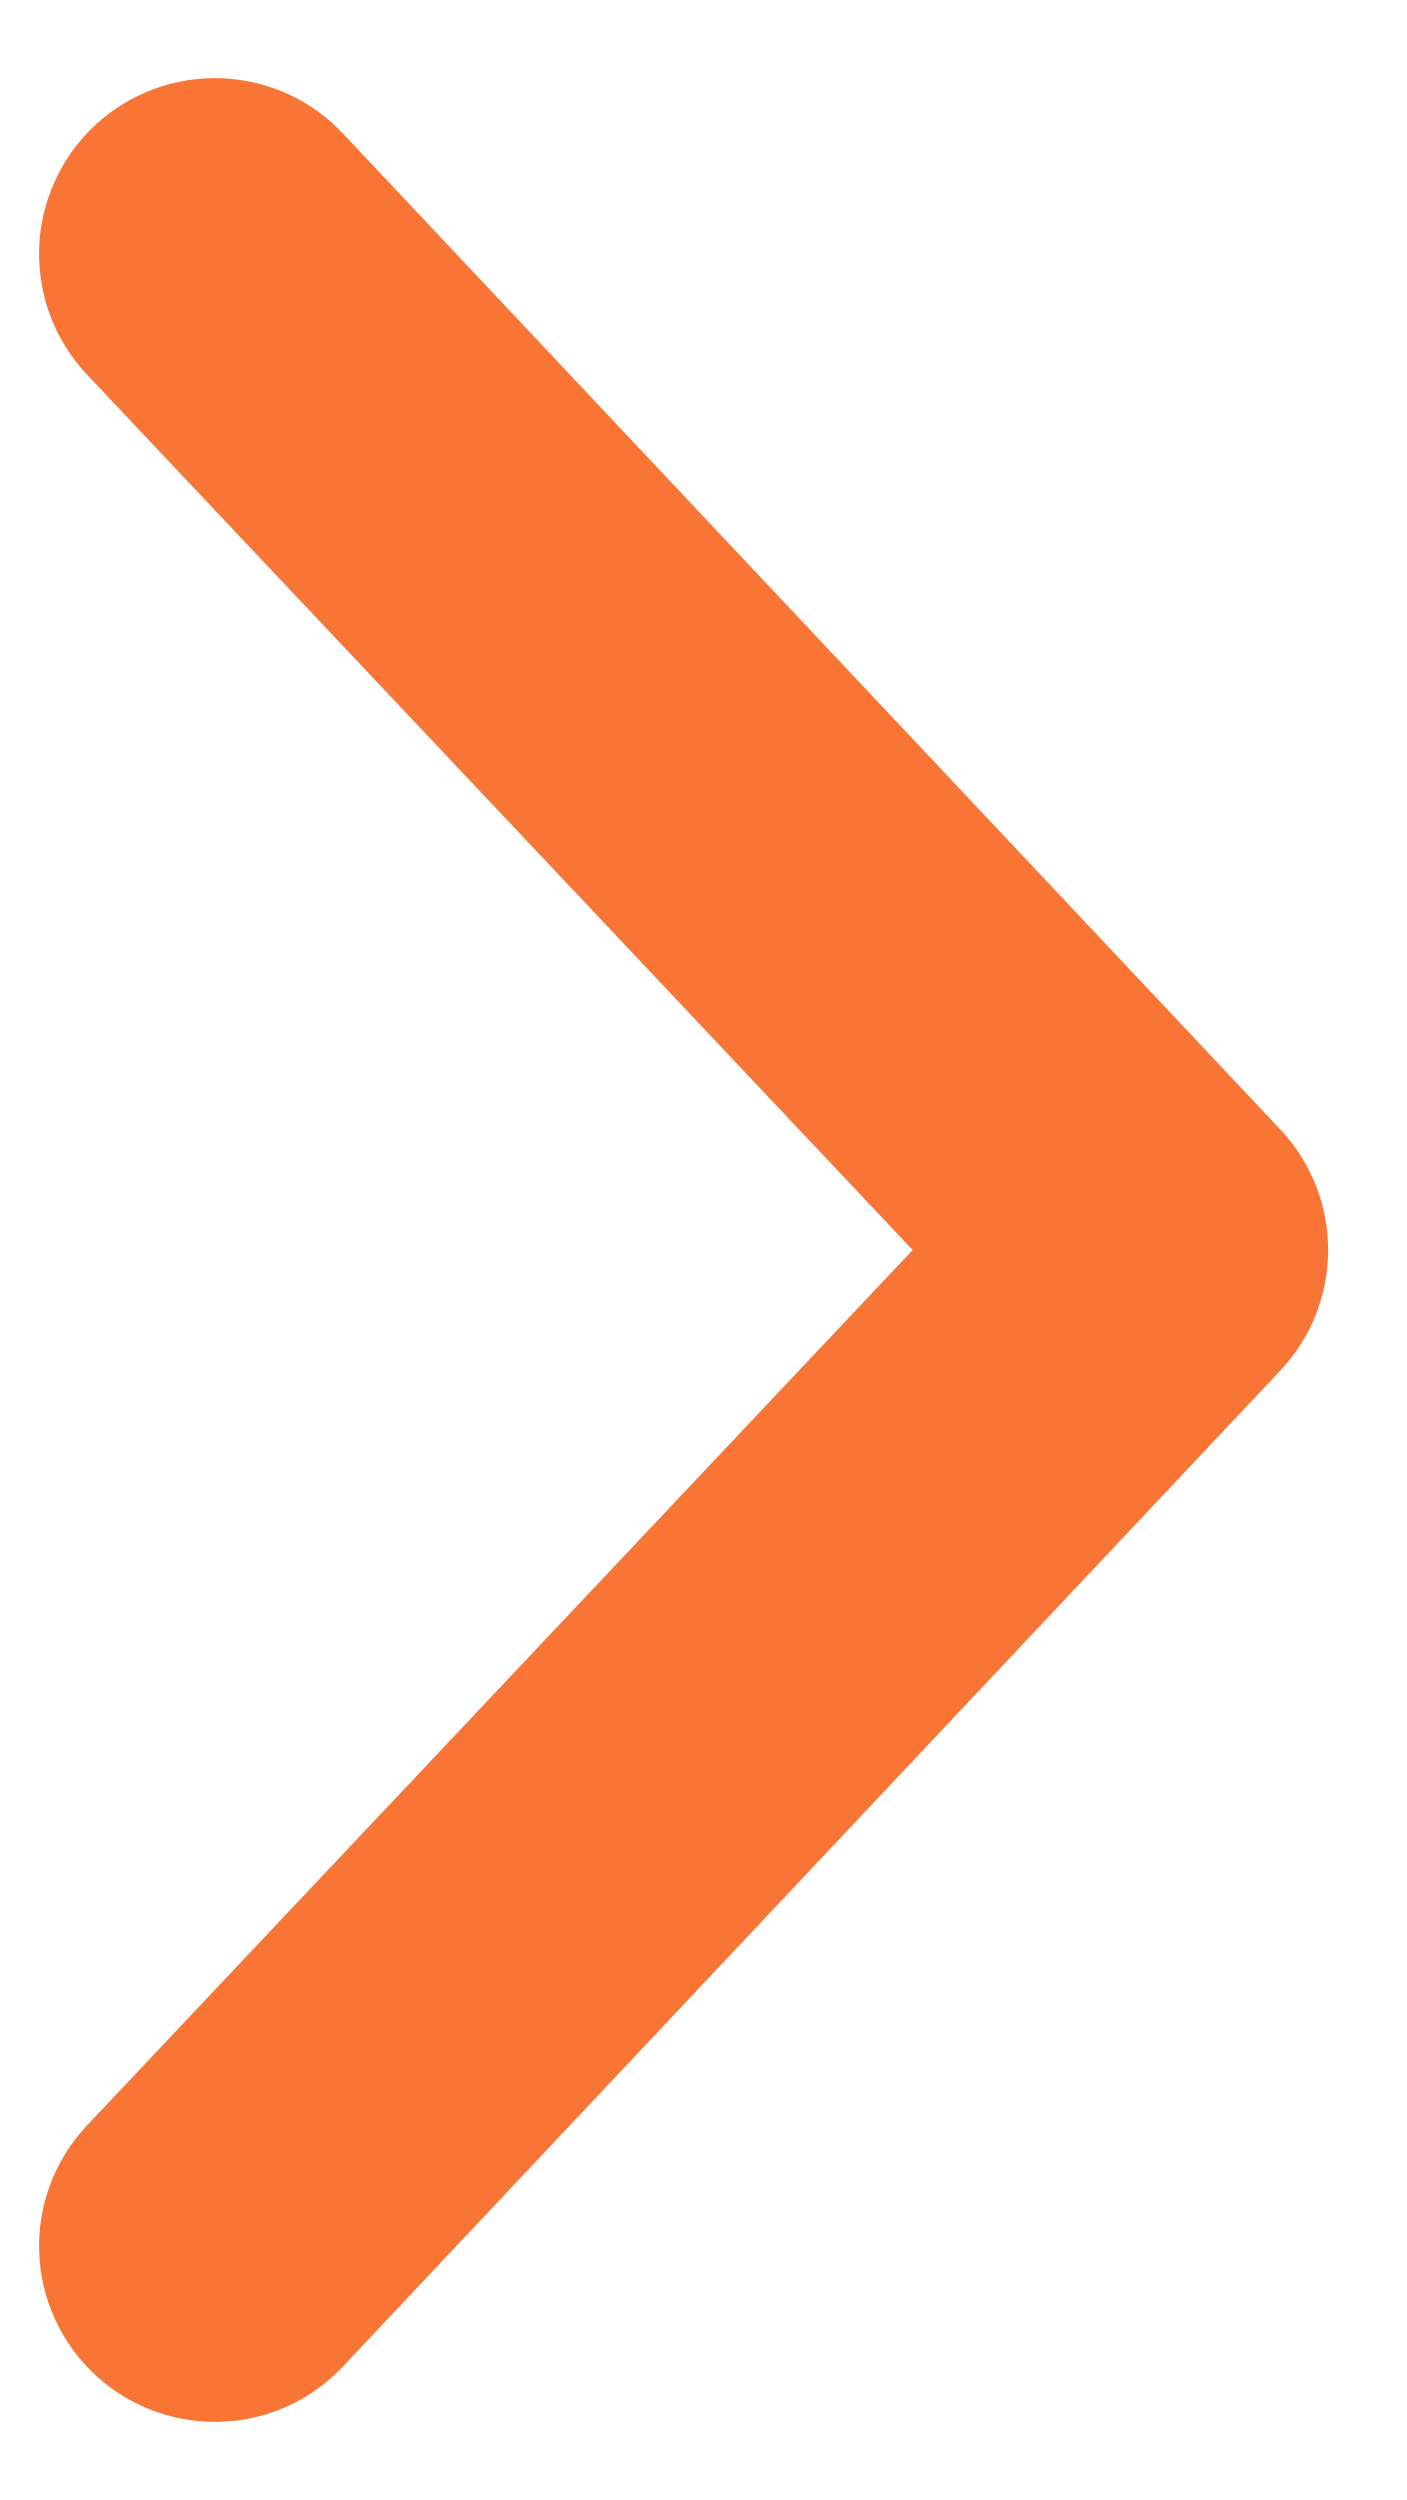
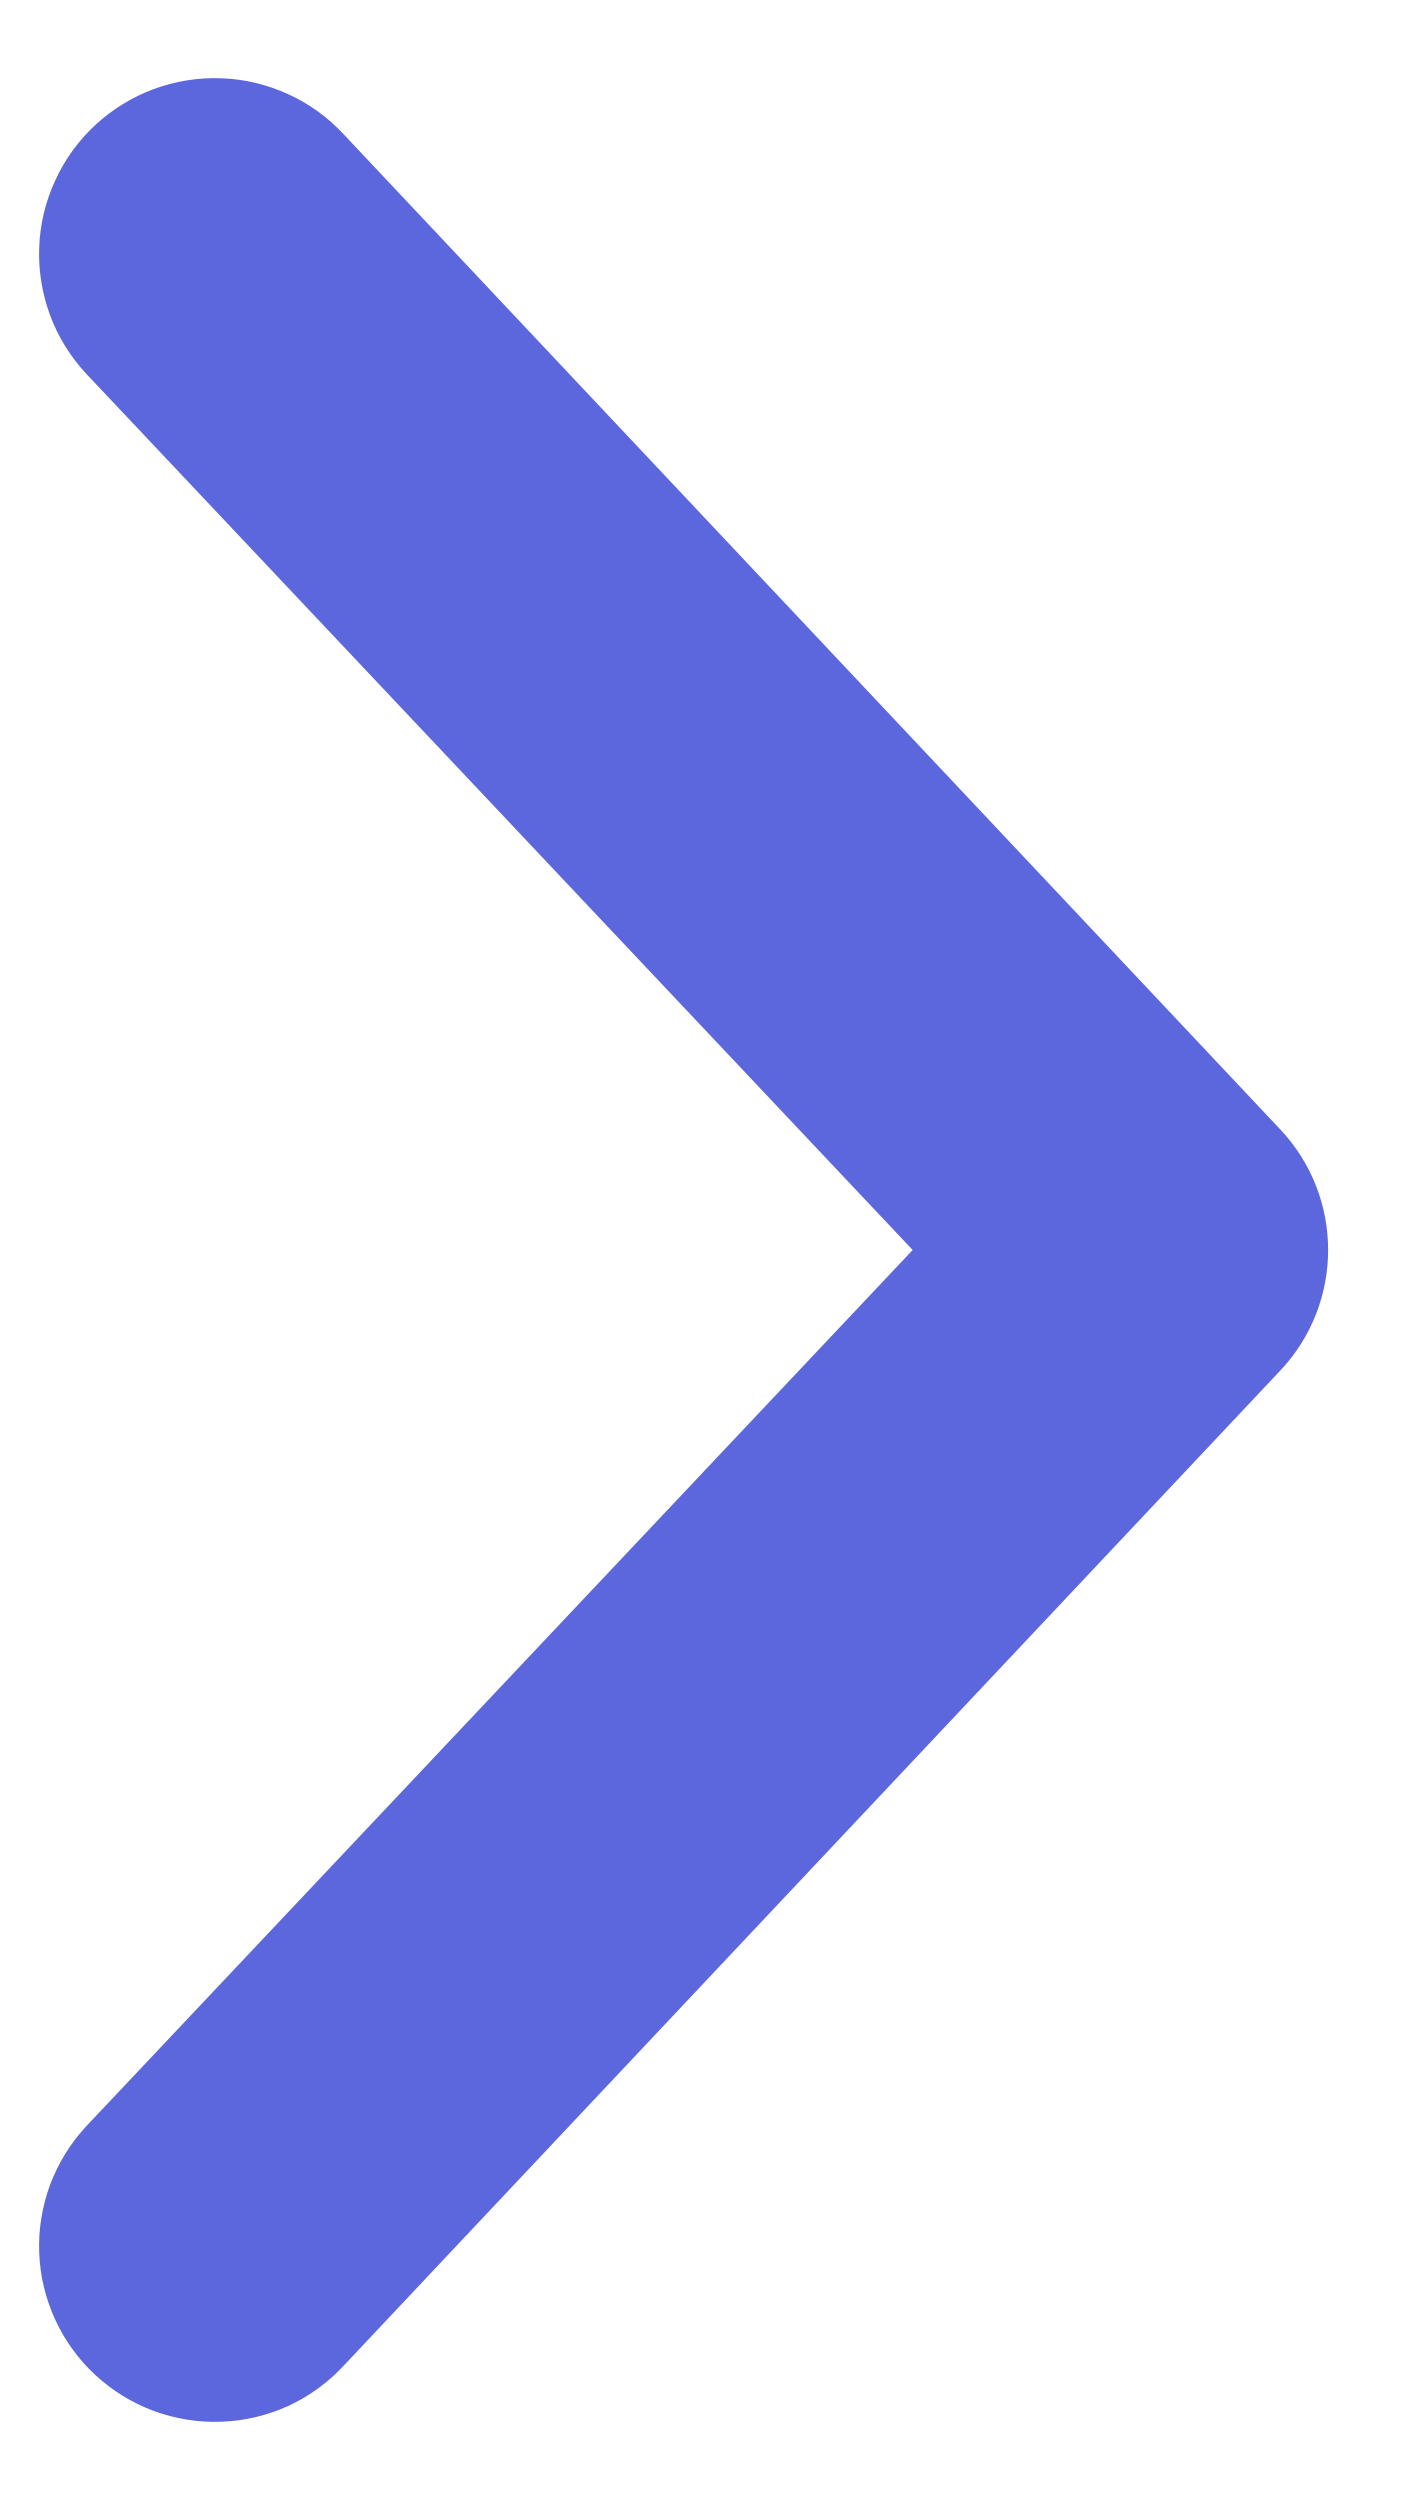
<svg xmlns="http://www.w3.org/2000/svg" width="9" height="16" viewBox="0 0 9 16" fill="none">
-   <path d="M0.61 0.8C0.502 0.9 0.414 1.021 0.353 1.156C0.291 1.29 0.256 1.435 0.251 1.583C0.245 1.73 0.269 1.878 0.32 2.016C0.371 2.155 0.45 2.282 0.55 2.39L5.841 8L0.55 13.61C0.45 13.718 0.372 13.845 0.32 13.984C0.269 14.123 0.245 14.27 0.251 14.417C0.256 14.565 0.291 14.71 0.353 14.845C0.414 14.979 0.502 15.1 0.61 15.2C0.718 15.3 0.846 15.379 0.984 15.43C1.123 15.481 1.27 15.505 1.418 15.499C1.565 15.494 1.71 15.459 1.845 15.398C1.979 15.336 2.1 15.248 2.2 15.14L8.2 8.765C8.393 8.557 8.5 8.284 8.5 8C8.5 7.716 8.393 7.443 8.2 7.235L2.2 0.86C2.1 0.752 1.979 0.664 1.845 0.603C1.71 0.541 1.565 0.506 1.418 0.501C1.27 0.495 1.123 0.519 0.984 0.57C0.846 0.621 0.718 0.7 0.61 0.8Z" fill="#F97535" />
+   <path d="M0.61 0.8C0.502 0.9 0.414 1.021 0.353 1.156C0.291 1.29 0.256 1.435 0.251 1.583C0.245 1.73 0.269 1.878 0.32 2.016C0.371 2.155 0.45 2.282 0.55 2.39L5.841 8L0.55 13.61C0.45 13.718 0.372 13.845 0.32 13.984C0.269 14.123 0.245 14.27 0.251 14.417C0.256 14.565 0.291 14.71 0.353 14.845C0.414 14.979 0.502 15.1 0.61 15.2C0.718 15.3 0.846 15.379 0.984 15.43C1.123 15.481 1.27 15.505 1.418 15.499C1.565 15.494 1.71 15.459 1.845 15.398C1.979 15.336 2.1 15.248 2.2 15.14L8.2 8.765C8.393 8.557 8.5 8.284 8.5 8C8.5 7.716 8.393 7.443 8.2 7.235L2.2 0.86C2.1 0.752 1.979 0.664 1.845 0.603C1.71 0.541 1.565 0.506 1.418 0.501C1.27 0.495 1.123 0.519 0.984 0.57C0.846 0.621 0.718 0.7 0.61 0.8Z" fill="#5C67DE" />
</svg>
